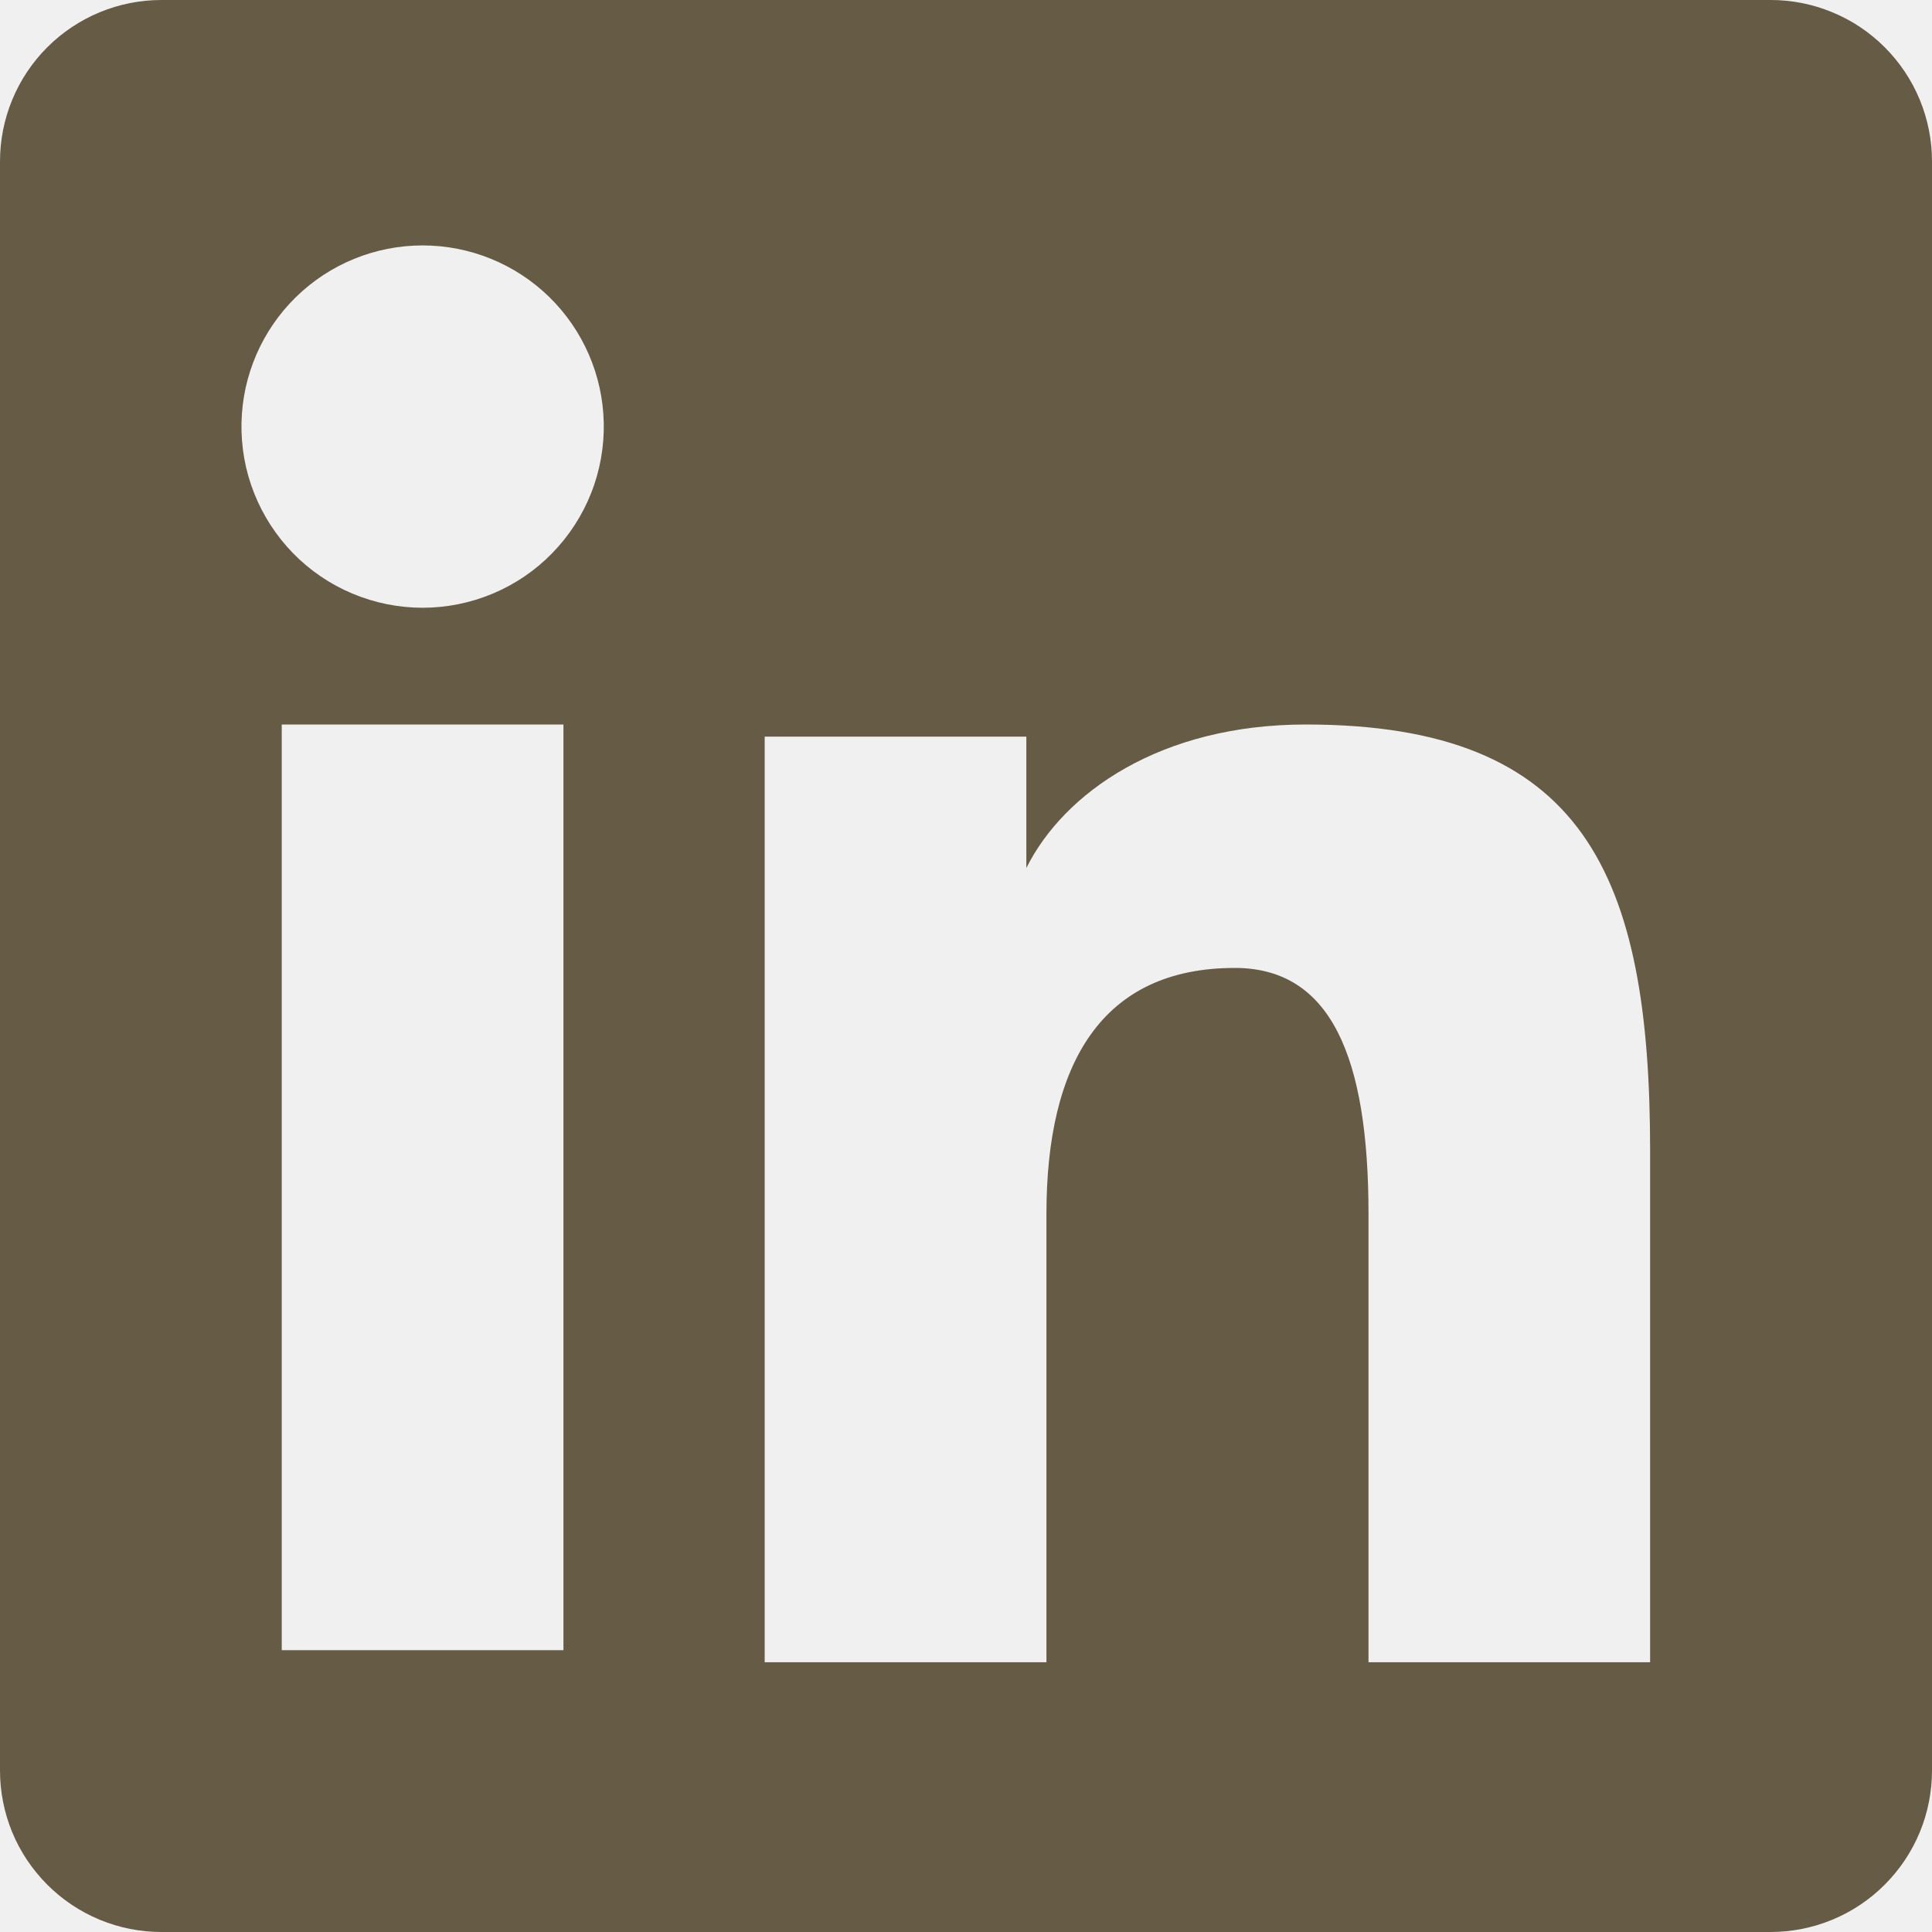
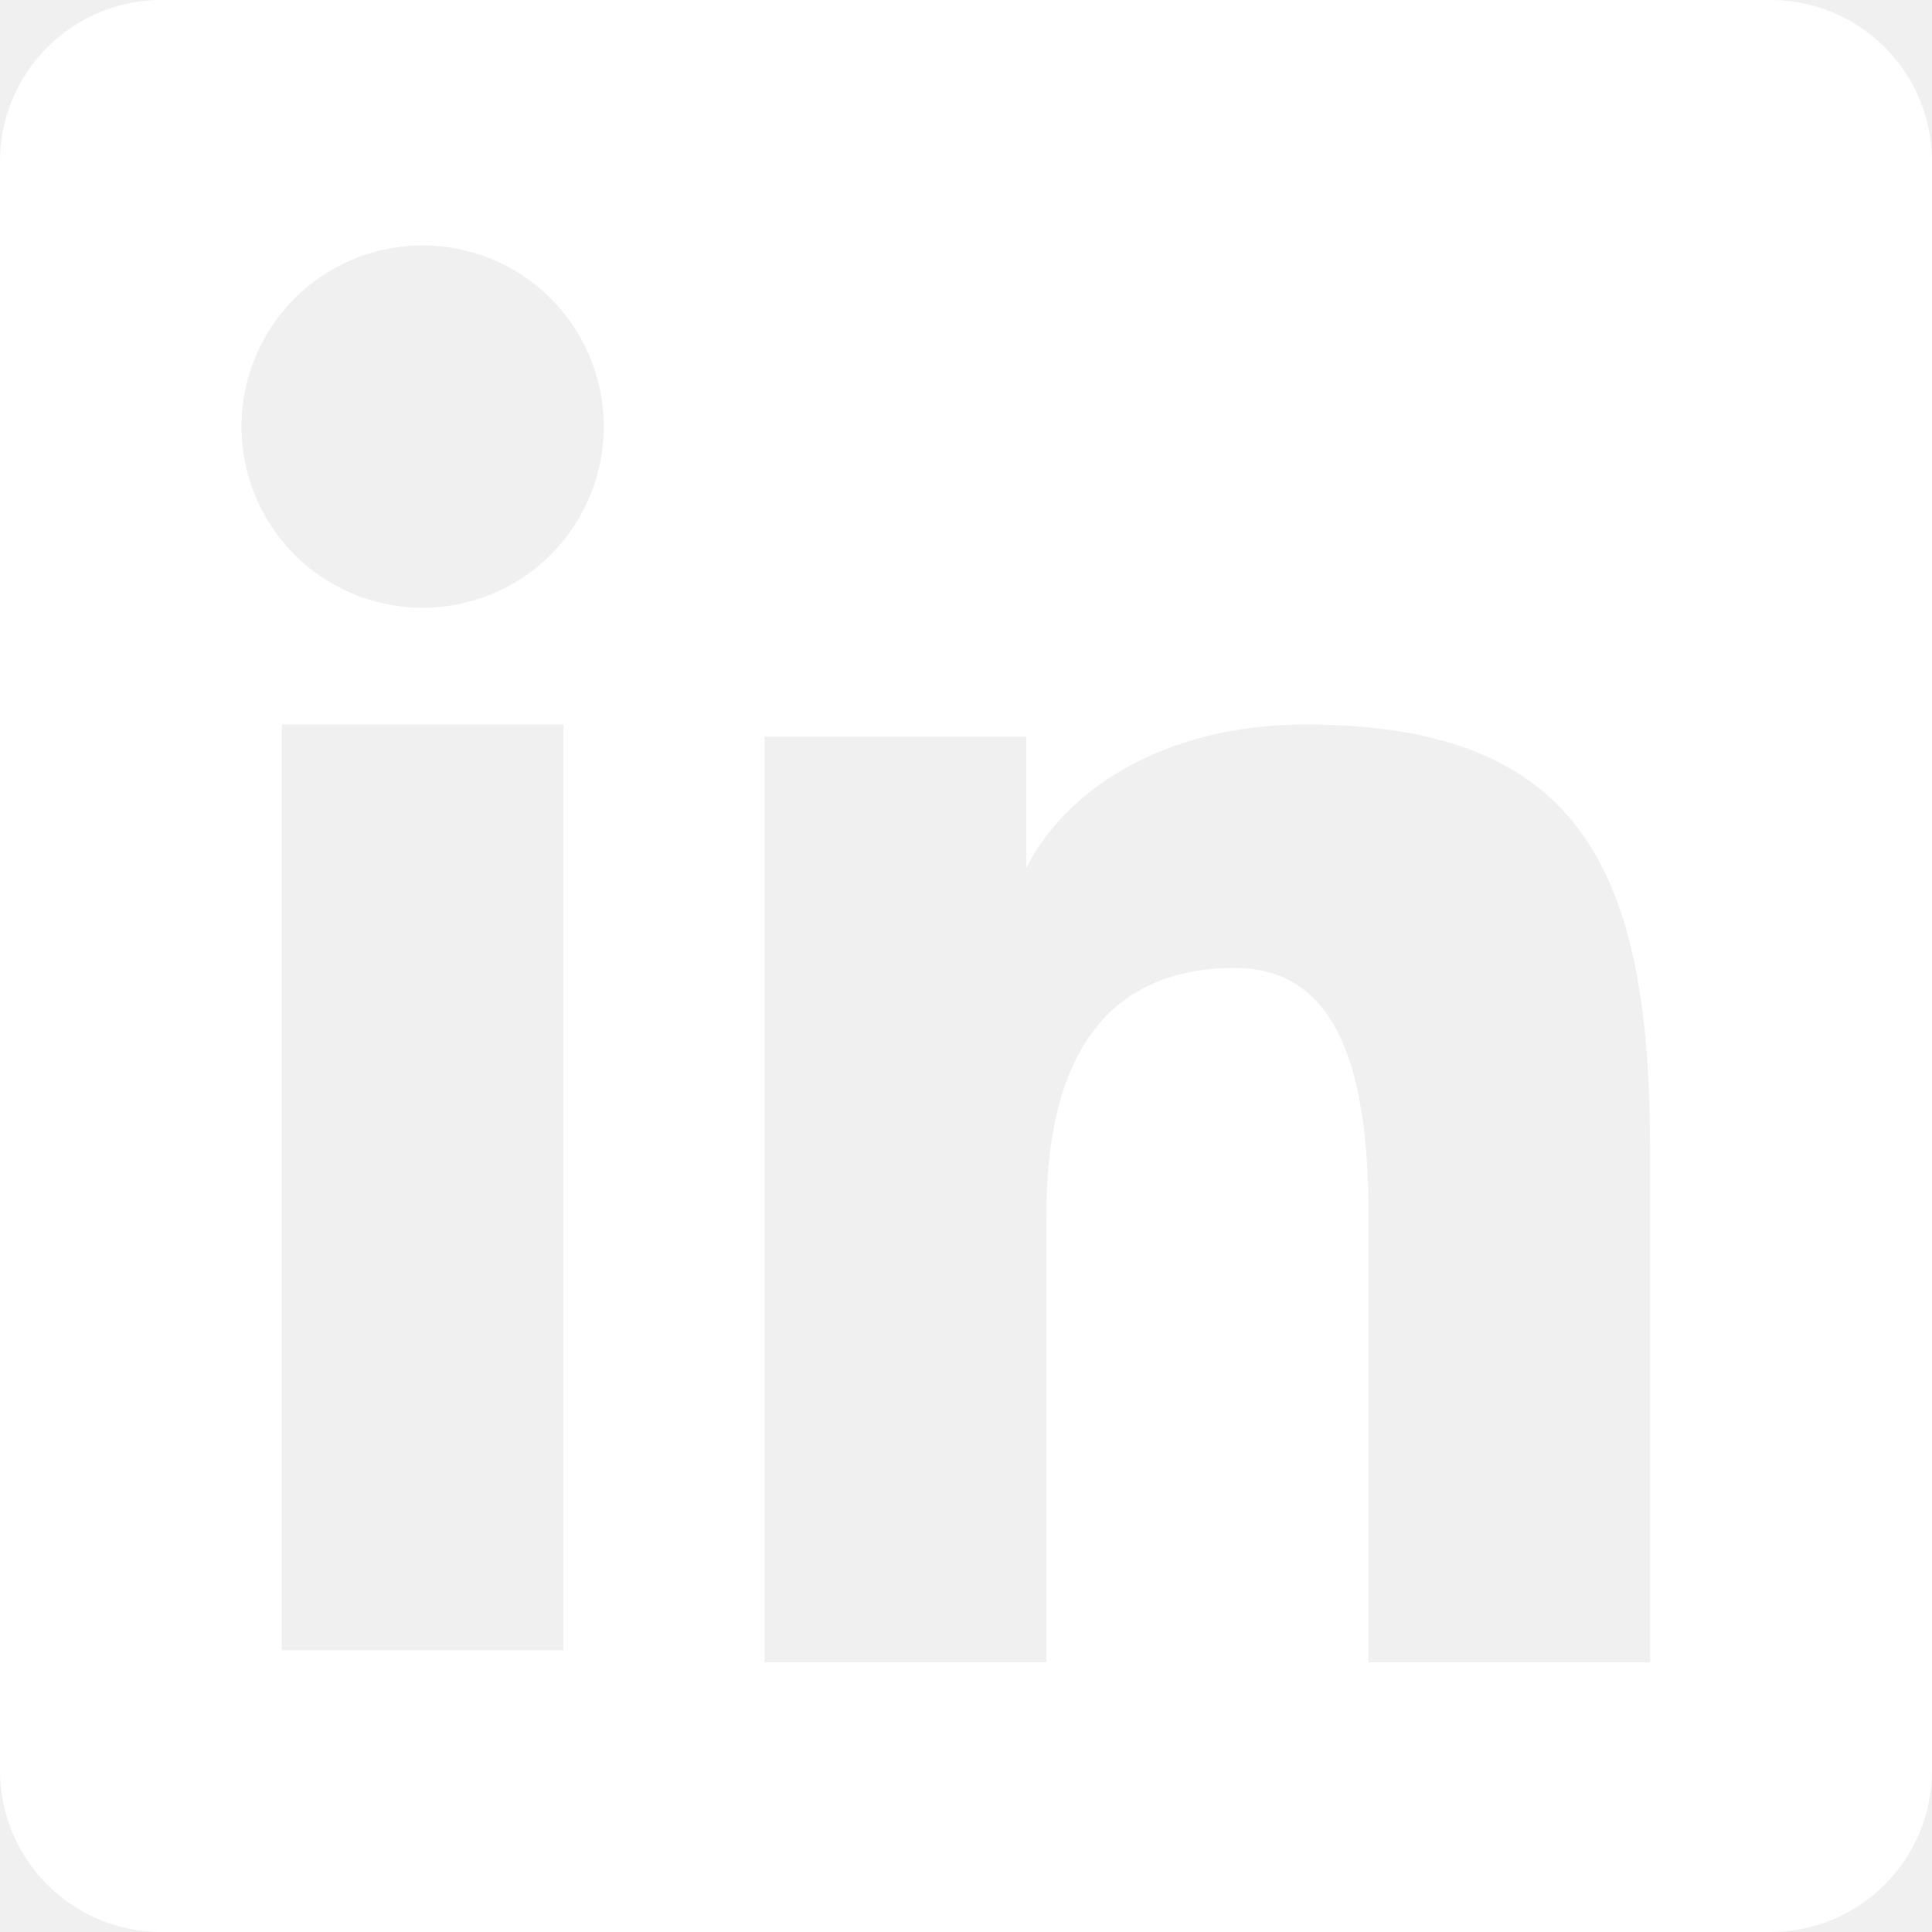
<svg xmlns="http://www.w3.org/2000/svg" width="30" height="30" viewBox="0 0 30 30" fill="none">
-   <path fill-rule="evenodd" clip-rule="evenodd" d="M3.7099e-07 2.506C3.7099e-07 1.842 0.264 1.204 0.734 0.734C1.204 0.264 1.842 3.34134e-06 2.506 3.34134e-06H27.491C27.82 -0.001 28.147 0.064 28.451 0.19C28.756 0.315 29.032 0.5 29.265 0.733C29.498 0.966 29.683 1.242 29.809 1.546C29.935 1.851 30 2.177 30 2.506V27.491C30 27.82 29.936 28.147 29.81 28.451C29.684 28.756 29.499 29.032 29.266 29.265C29.034 29.498 28.757 29.683 28.453 29.809C28.148 29.935 27.822 30 27.492 30H2.506C2.177 30 1.851 29.935 1.547 29.809C1.243 29.683 0.966 29.498 0.734 29.265C0.501 29.032 0.316 28.756 0.19 28.452C0.065 28.148 -0 27.822 3.7099e-07 27.492V2.506ZM11.874 11.438H15.937V13.478C16.523 12.306 18.023 11.25 20.277 11.25C24.599 11.25 25.623 13.586 25.623 17.872V25.811H21.25V18.848C21.25 16.407 20.663 15.03 19.174 15.03C17.108 15.03 16.249 16.515 16.249 18.848V25.811H11.874V11.438ZM4.375 25.624H8.749V11.25H4.375V25.623V25.624ZM9.375 6.562C9.383 6.936 9.317 7.309 9.179 7.657C9.041 8.006 8.835 8.323 8.573 8.591C8.312 8.859 7.999 9.072 7.653 9.217C7.308 9.362 6.937 9.437 6.562 9.437C6.188 9.437 5.817 9.362 5.472 9.217C5.126 9.072 4.813 8.859 4.551 8.591C4.29 8.323 4.084 8.006 3.946 7.657C3.808 7.309 3.742 6.936 3.75 6.562C3.766 5.827 4.07 5.127 4.595 4.613C5.121 4.099 5.827 3.811 6.562 3.811C7.298 3.811 8.004 4.099 8.53 4.613C9.055 5.127 9.359 5.827 9.375 6.562V6.562Z" fill="#665C46" />
+   <path fill-rule="evenodd" clip-rule="evenodd" d="M3.7099e-07 2.506C3.7099e-07 1.842 0.264 1.204 0.734 0.734C1.204 0.264 1.842 3.34134e-06 2.506 3.34134e-06H27.491C27.82 -0.001 28.147 0.064 28.451 0.19C28.756 0.315 29.032 0.5 29.265 0.733C29.498 0.966 29.683 1.242 29.809 1.546C29.935 1.851 30 2.177 30 2.506V27.491C30 27.82 29.936 28.147 29.81 28.451C29.684 28.756 29.499 29.032 29.266 29.265C29.034 29.498 28.757 29.683 28.453 29.809C28.148 29.935 27.822 30 27.492 30H2.506C2.177 30 1.851 29.935 1.547 29.809C1.243 29.683 0.966 29.498 0.734 29.265C0.501 29.032 0.316 28.756 0.19 28.452C0.065 28.148 -0 27.822 3.7099e-07 27.492V2.506ZM11.874 11.438H15.937V13.478C16.523 12.306 18.023 11.25 20.277 11.25C24.599 11.25 25.623 13.586 25.623 17.872V25.811H21.25V18.848C21.25 16.407 20.663 15.03 19.174 15.03C17.108 15.03 16.249 16.515 16.249 18.848V25.811H11.874V11.438ZM4.375 25.624H8.749V11.25H4.375V25.623V25.624ZM9.375 6.562C9.383 6.936 9.317 7.309 9.179 7.657C9.041 8.006 8.835 8.323 8.573 8.591C8.312 8.859 7.999 9.072 7.653 9.217C7.308 9.362 6.937 9.437 6.562 9.437C6.188 9.437 5.817 9.362 5.472 9.217C5.126 9.072 4.813 8.859 4.551 8.591C4.29 8.323 4.084 8.006 3.946 7.657C3.808 7.309 3.742 6.936 3.75 6.562C3.766 5.827 4.07 5.127 4.595 4.613C5.121 4.099 5.827 3.811 6.562 3.811C7.298 3.811 8.004 4.099 8.53 4.613C9.055 5.127 9.359 5.827 9.375 6.562V6.562Z" fill="#FFFFFF" />
</svg>
